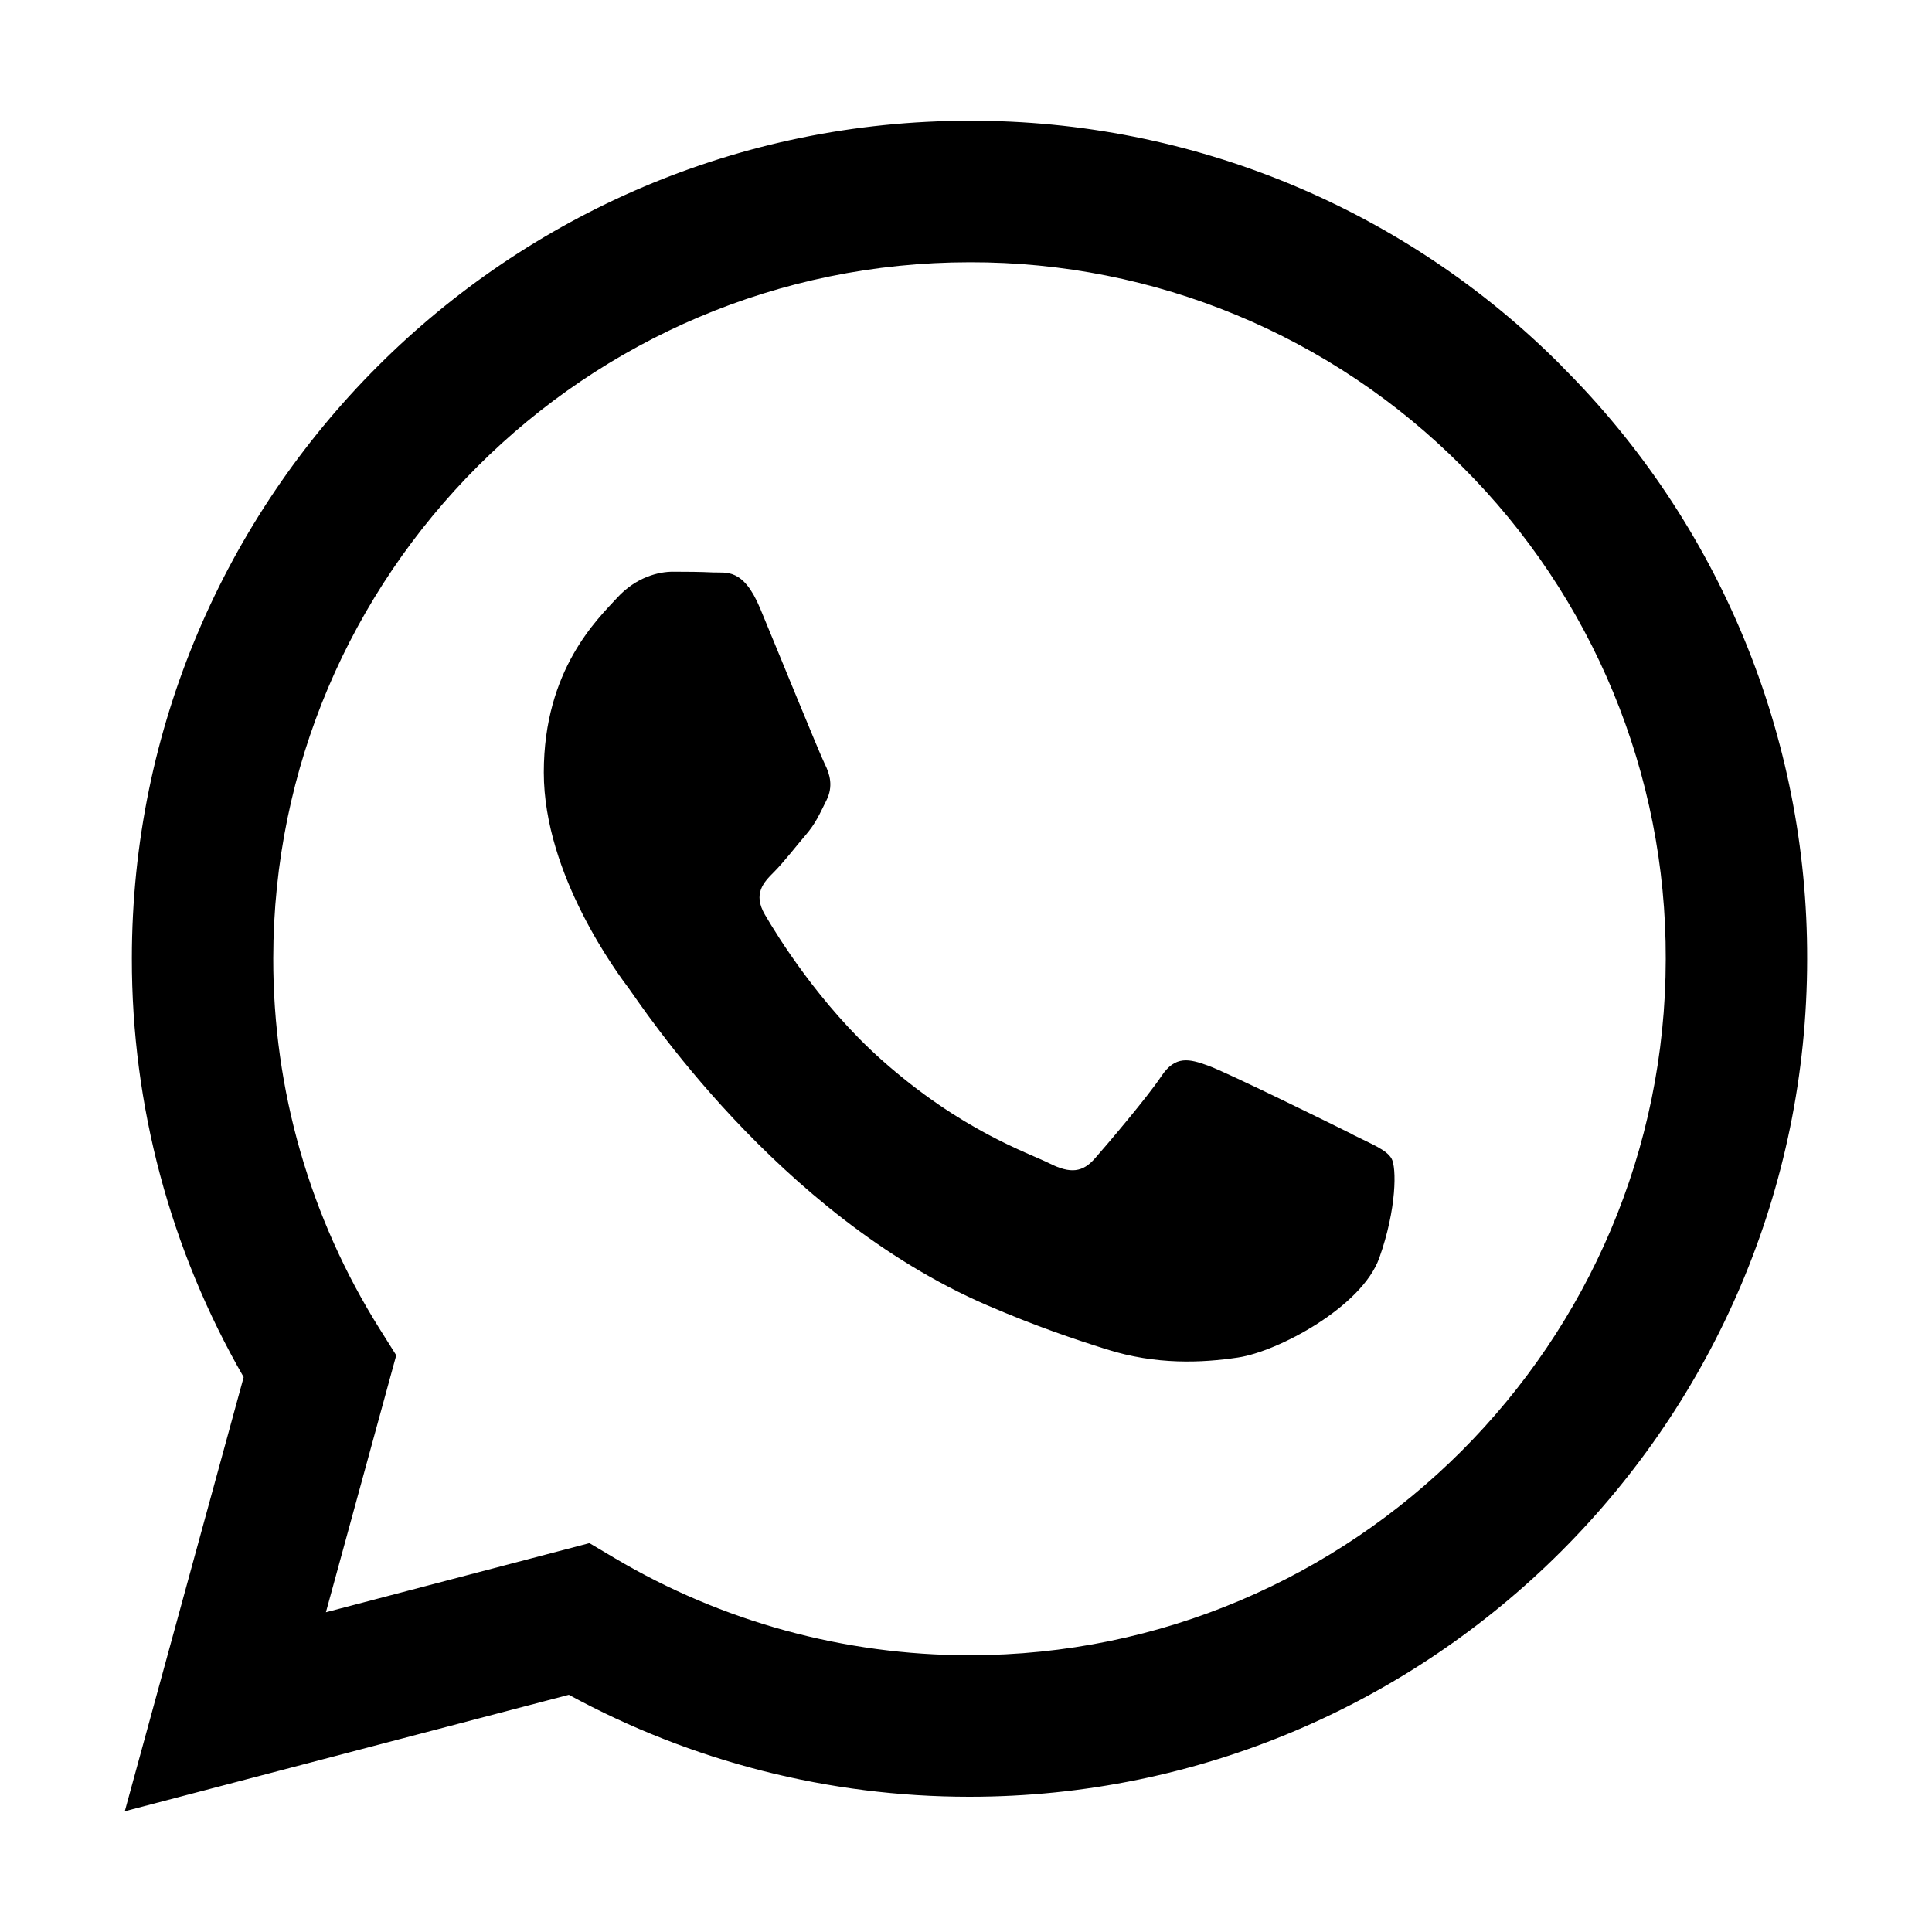
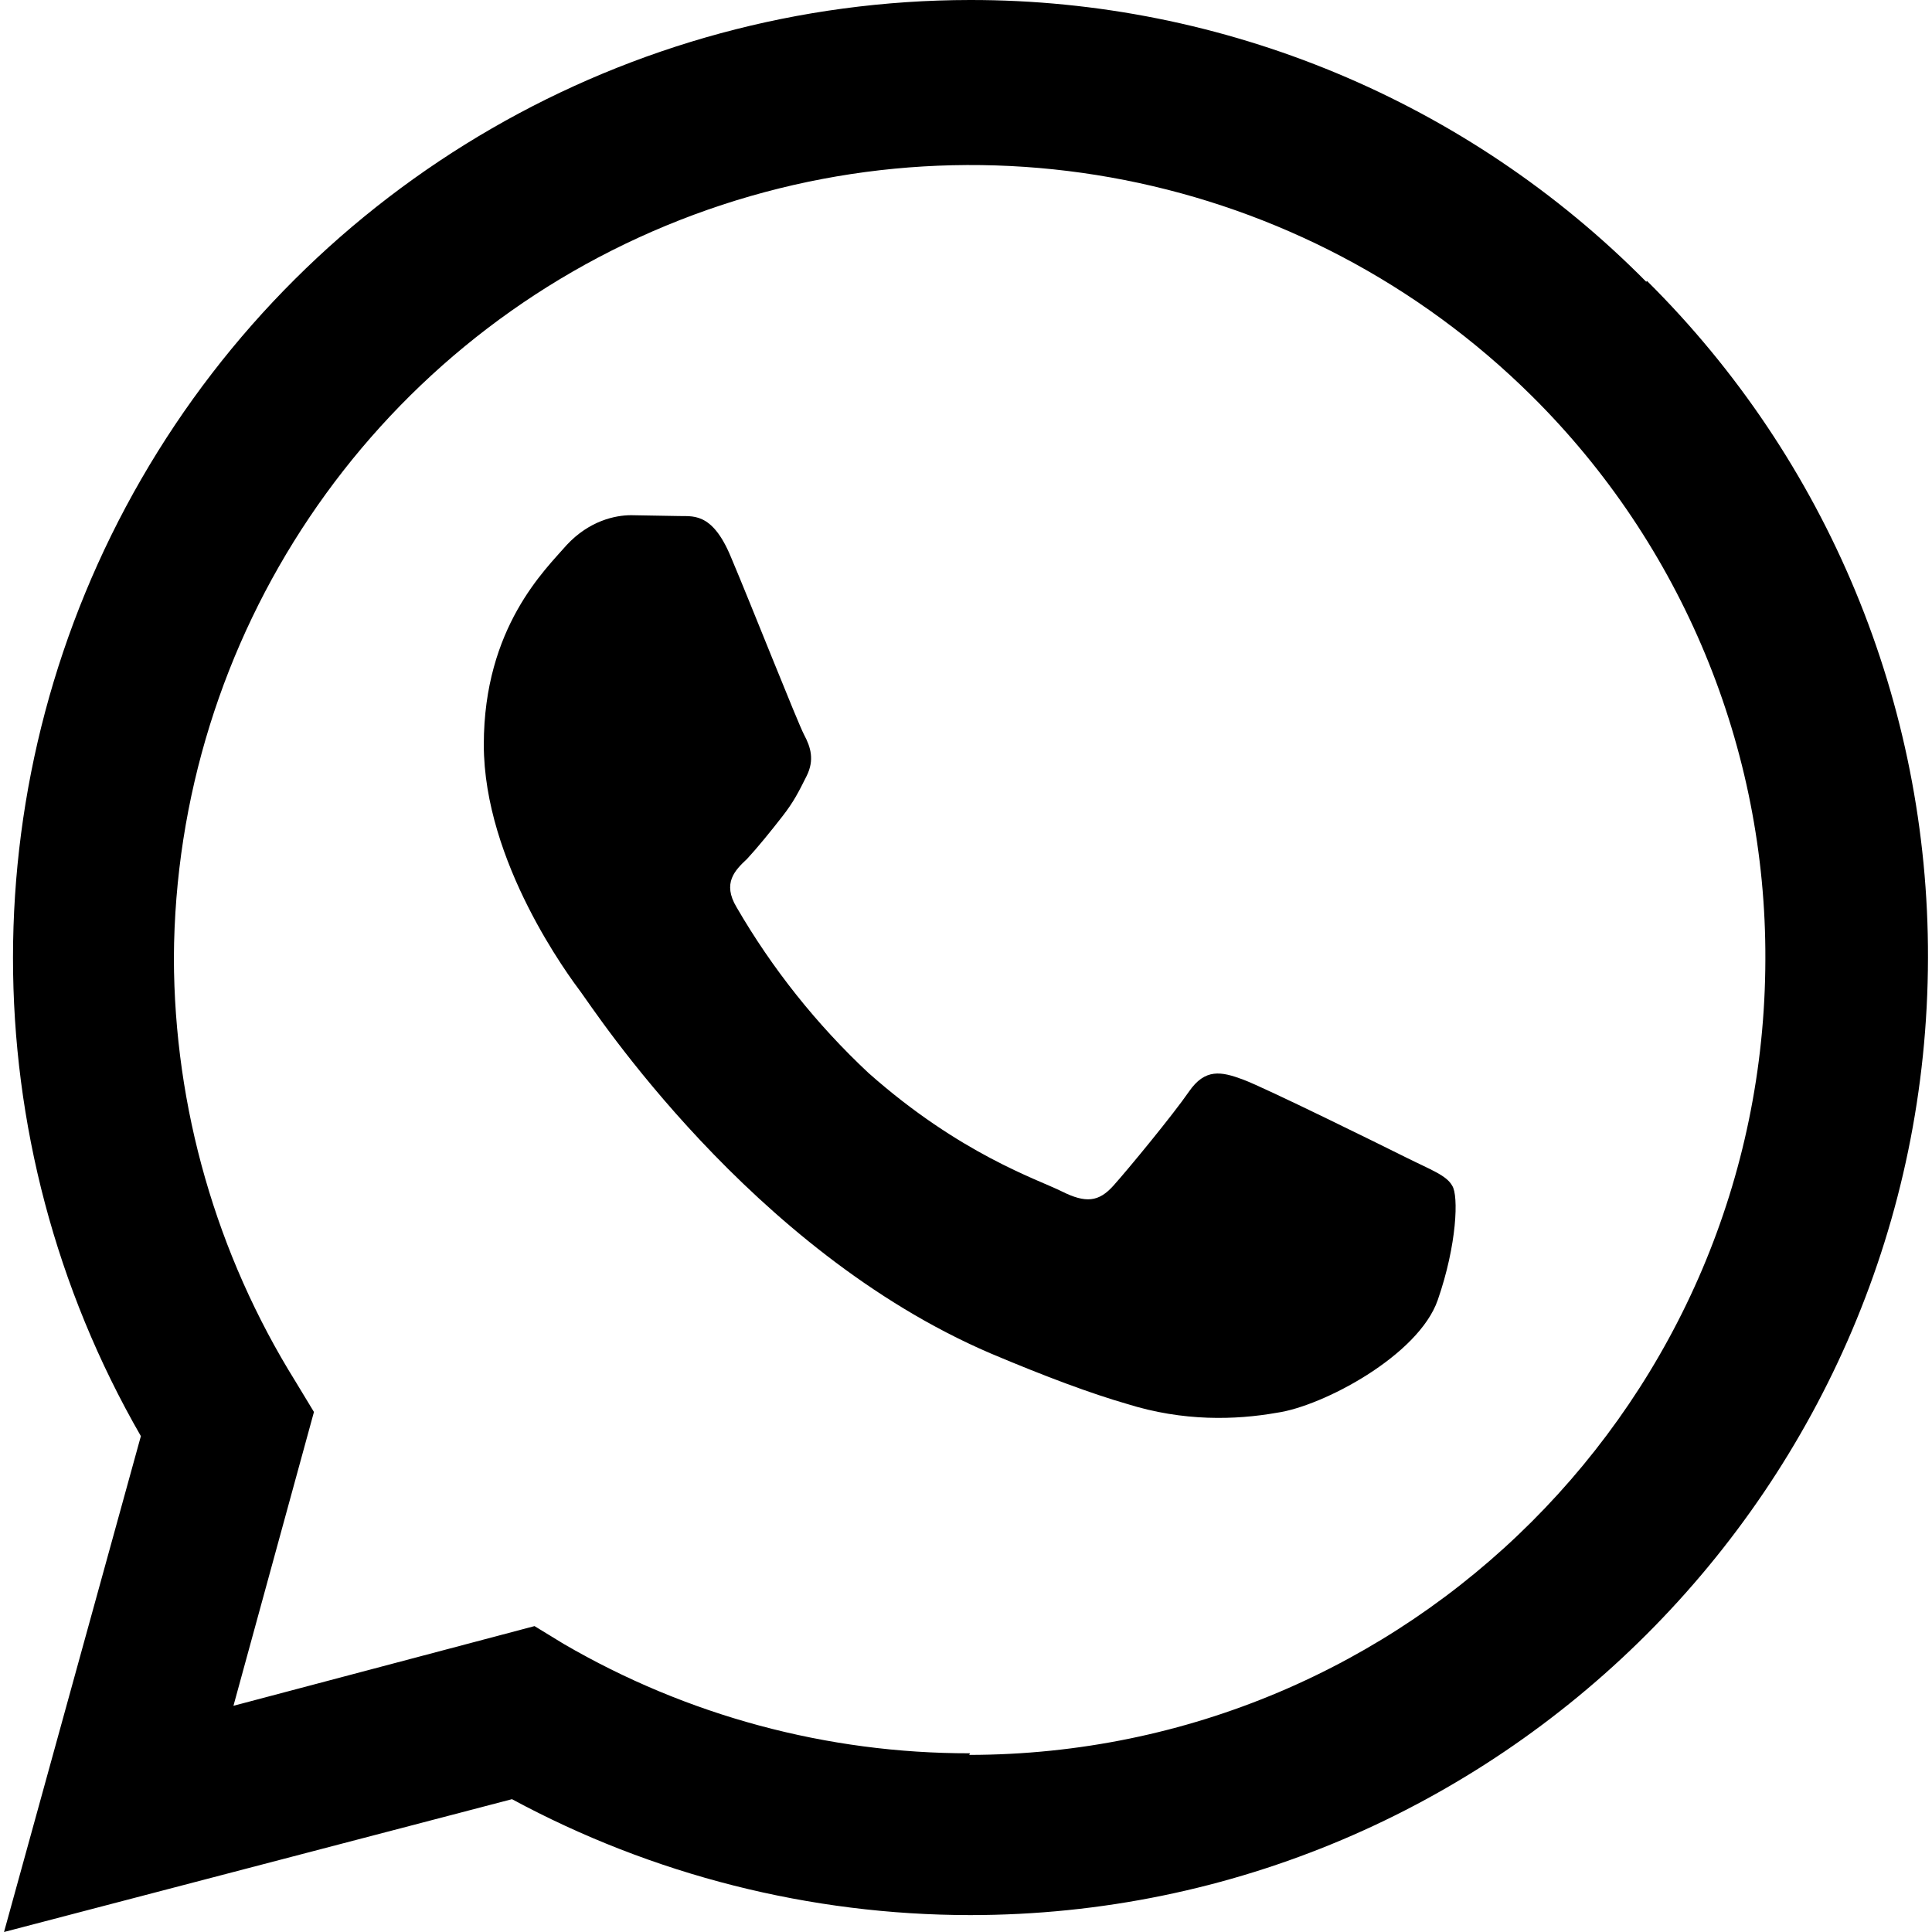
- <svg xmlns="http://www.w3.org/2000/svg" viewBox="0 0 32 32" fill="currentColor">
-   <path d="M25.873 6.069A13.78 13.78 0 0 0 16.059 2C8.411 2 2.186 8.224 2.184 15.874a13.85 13.85 0 0 0 1.852 6.936L2.067 30l7.355-1.929a13.86 13.86 0 0 0 6.63 1.689h.006c7.647 0 13.872-6.224 13.874-13.874a13.8 13.8 0 0 0-4.06-9.815Zm-9.814 21.347h-.005c-2.069 0-4.099-.557-5.87-1.607l-.421-.25-4.365 1.145 1.165-4.256-.274-.436a11.5 11.5 0 0 1-1.763-6.137C4.529 9.517 9.702 4.344 16.063 4.344a11.45 11.45 0 0 1 8.153 3.382 11.46 11.46 0 0 1 3.374 8.158c-.003 6.359-5.176 11.532-11.532 11.532Zm6.325-8.636c-.347-.174-2.051-1.012-2.369-1.128s-.549-.174-.78.174c-.231.347-.895 1.128-1.098 1.359-.202.232-.405.26-.751.086-.347-.174-1.464-.54-2.788-1.72-1.03-.919-1.726-2.054-1.929-2.402-.202-.347-.021-.535.152-.707.156-.156.347-.405.52-.607s.231-.347.347-.578c.116-.232.058-.434-.029-.607-.087-.174-.78-1.88-1.069-2.574-.281-.676-.567-.584-.78-.595-.202-.01-.433-.012-.665-.012s-.607.086-.925.434c-.318.347-1.213 1.186-1.213 2.892s1.242 3.355 1.416 3.587 2.445 3.733 5.922 5.235c.827.357 1.473.571 1.977.73.83.264 1.586.227 2.183.138.666-.1 2.051-.839 2.34-1.649s.289-1.504.202-1.649-.318-.232-.665-.405Z" />
+ <svg xmlns="http://www.w3.org/2000/svg" viewBox="0 0 24 24" fill="currentColor">
+   <path d="M17.47 14.38c-.3-.15-1.76-.87-2.03-.97s-.47-.14-.67.15-.76.97-.94 1.17-.34.22-.64.07-1.26-.46-2.4-1.47a9 9 0 0 1-1.64-2.06c-.18-.3-.02-.46.13-.6.13-.14.3-.35.44-.53s.2-.3.3-.5.05-.36-.03-.51-.66-1.62-.91-2.21c-.24-.58-.49-.5-.67-.51l-.57-.01c-.2 0-.52.07-.8.37-.26.3-1.03 1.02-1.03 2.48s1.06 2.88 1.21 3.08 2.1 3.2 5.08 4.48q1.04.44 1.7.63c.7.22 1.35.2 1.86.11.57-.08 1.76-.71 2-1.4s.26-1.3.18-1.42c-.07-.13-.27-.2-.57-.35m-5.42 7.4A10 10 0 0 1 7 20.42l-.36-.22-3.74.99 1-3.65-.23-.38a10 10 0 0 1-1.51-5.26 9.9 9.9 0 0 1 16.87-6.98 9.8 9.8 0 0 1 2.9 7 9.9 9.9 0 0 1-9.89 9.88m8.41-18.3A11.8 11.8 0 0 0 12.05 0a11.9 11.9 0 0 0-10.3 17.84L.05 24l6.31-1.65a12 12 0 0 0 5.69 1.44c6.55 0 11.89-5.33 11.9-11.89a11.8 11.8 0 0 0-3.49-8.41" />
</svg>
